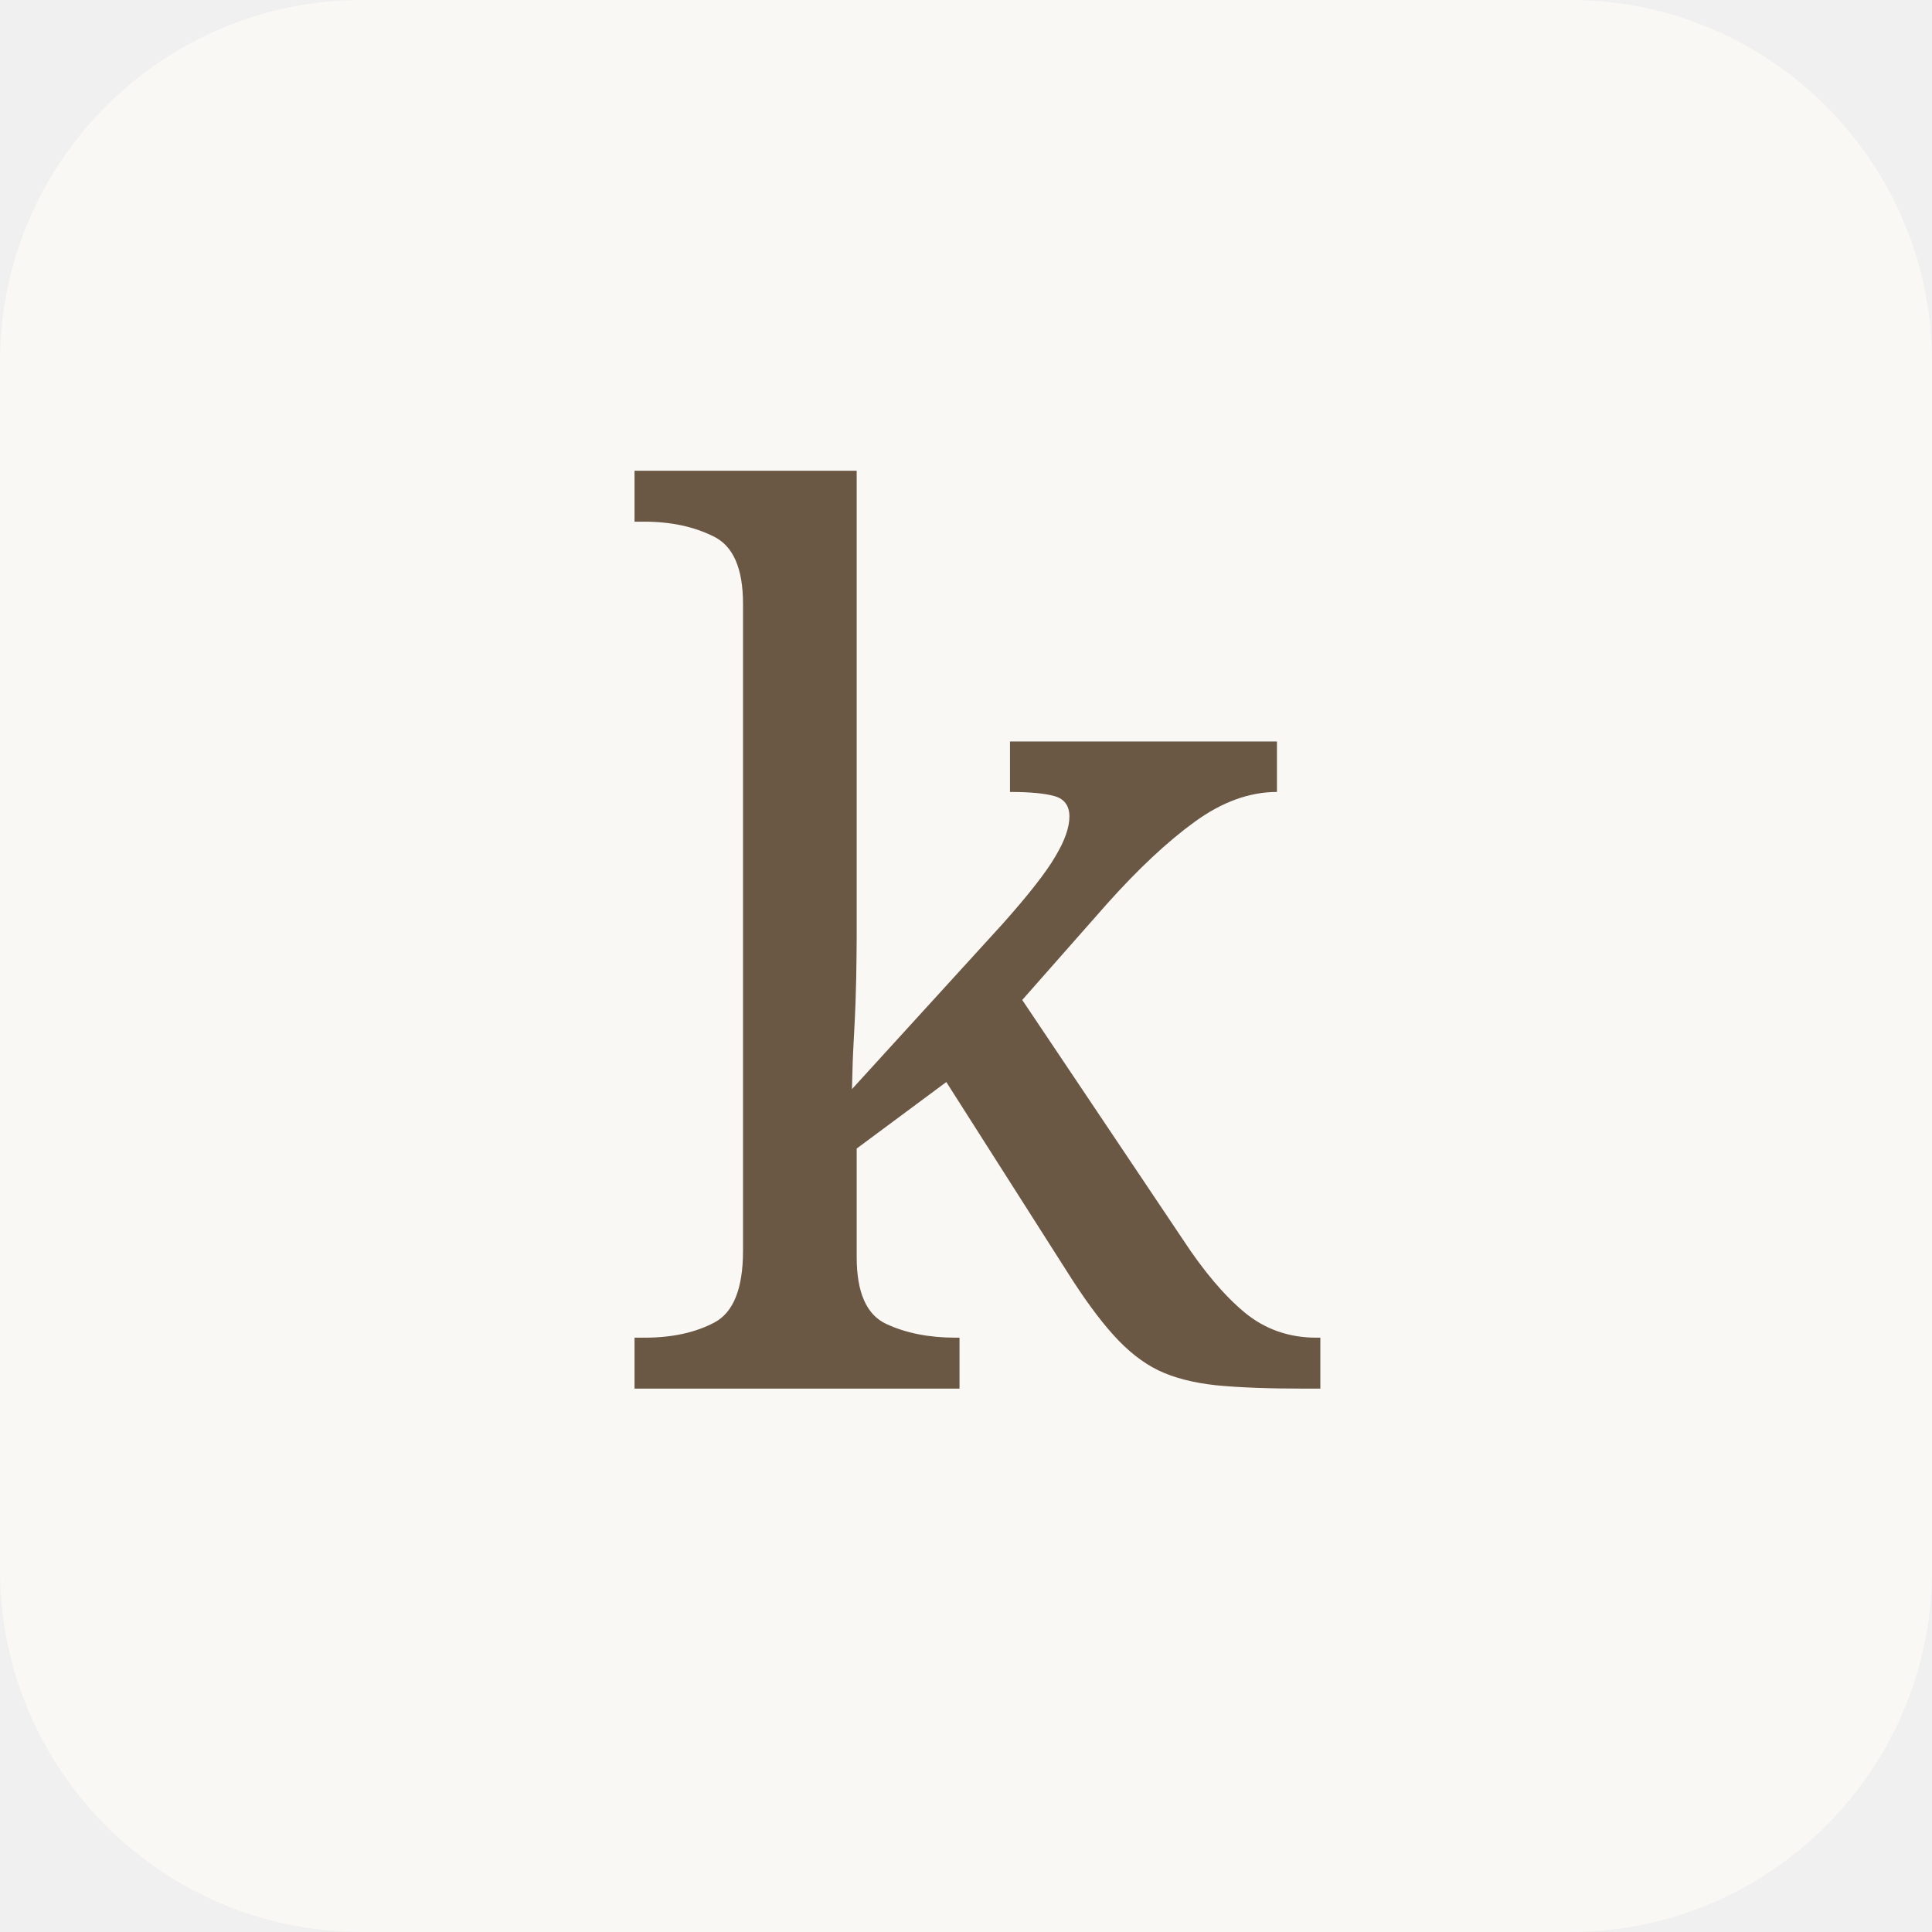
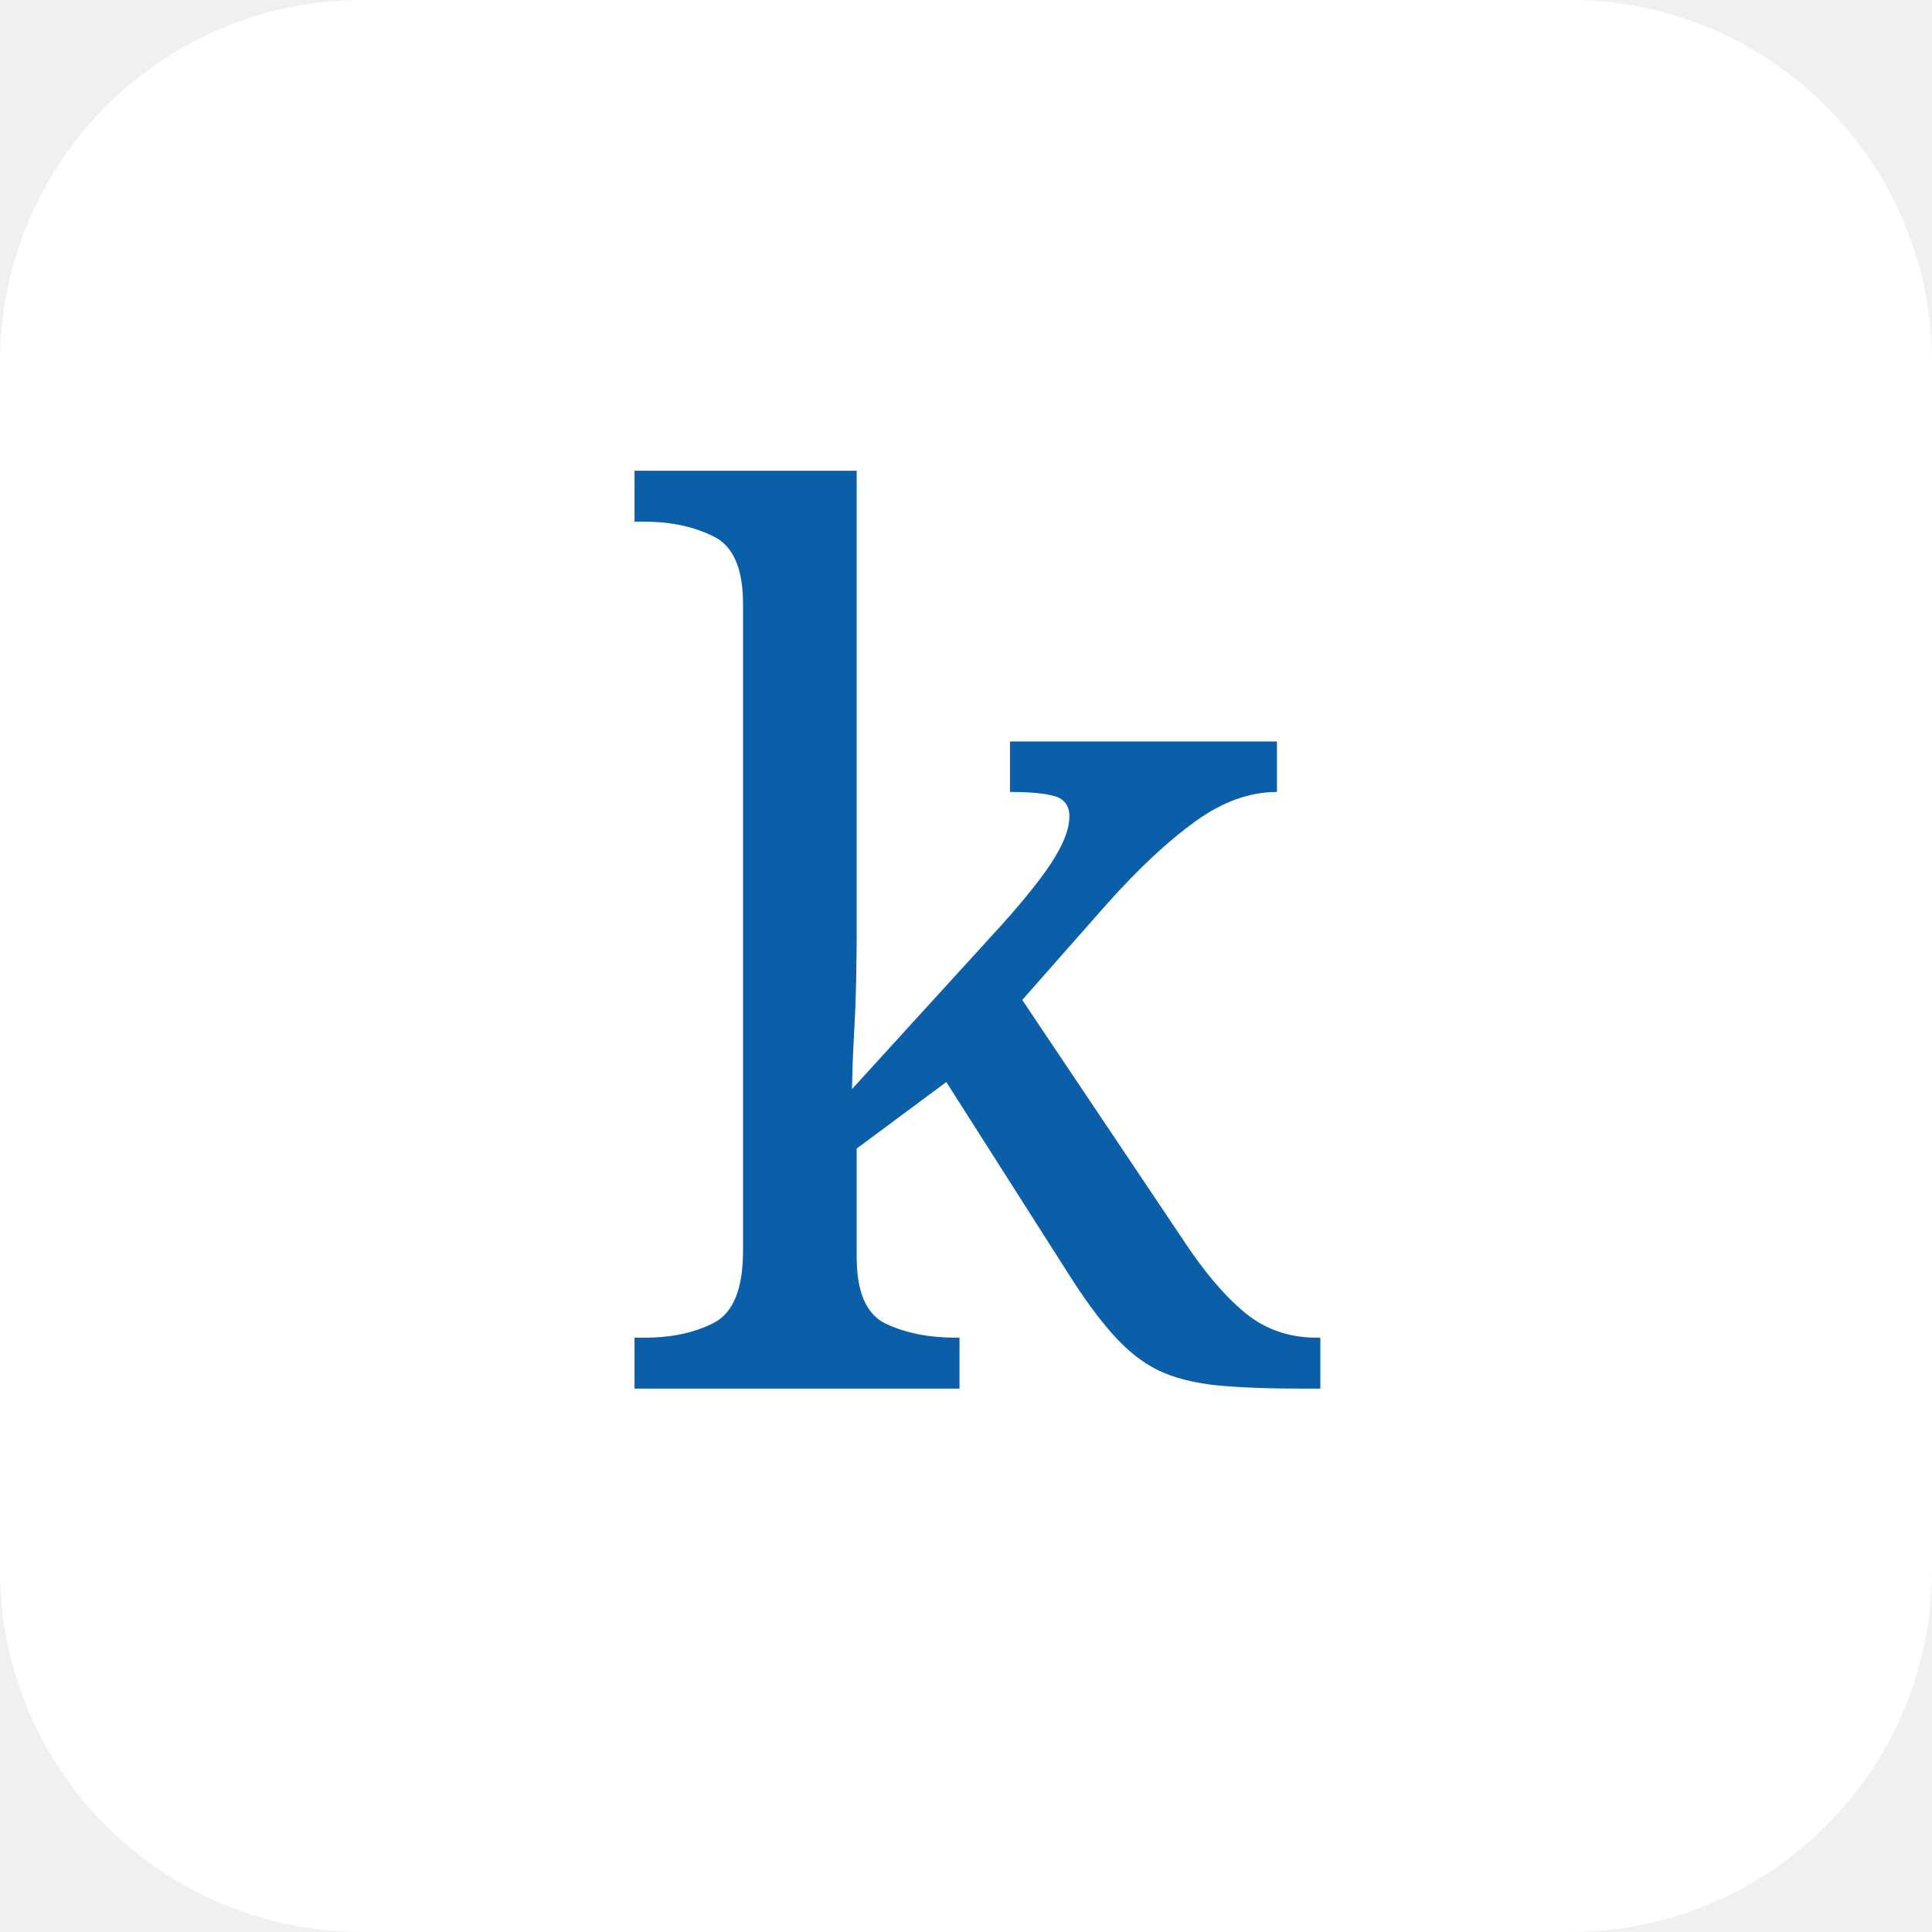
<svg xmlns="http://www.w3.org/2000/svg" viewBox="0 0 64 64">
  <style>
-     rect { fill: #faf8f5; }
-     text { fill: #6b5844; }
+     rect { fill: #ffffff; }
+     text { fill: #0a5fa8; }
    @media (prefers-color-scheme: dark) {
-       rect { fill: #1a1917; }
-       text { fill: #c9b79c; }
+       rect { fill: #121316; }
+       text { fill: #7cbcff; }
    }
  </style>
  <rect width="64" height="64" rx="12" />
  <text x="32" y="46" font-family="Charter, Georgia, serif" font-size="40" text-anchor="middle">k</text>
</svg>
